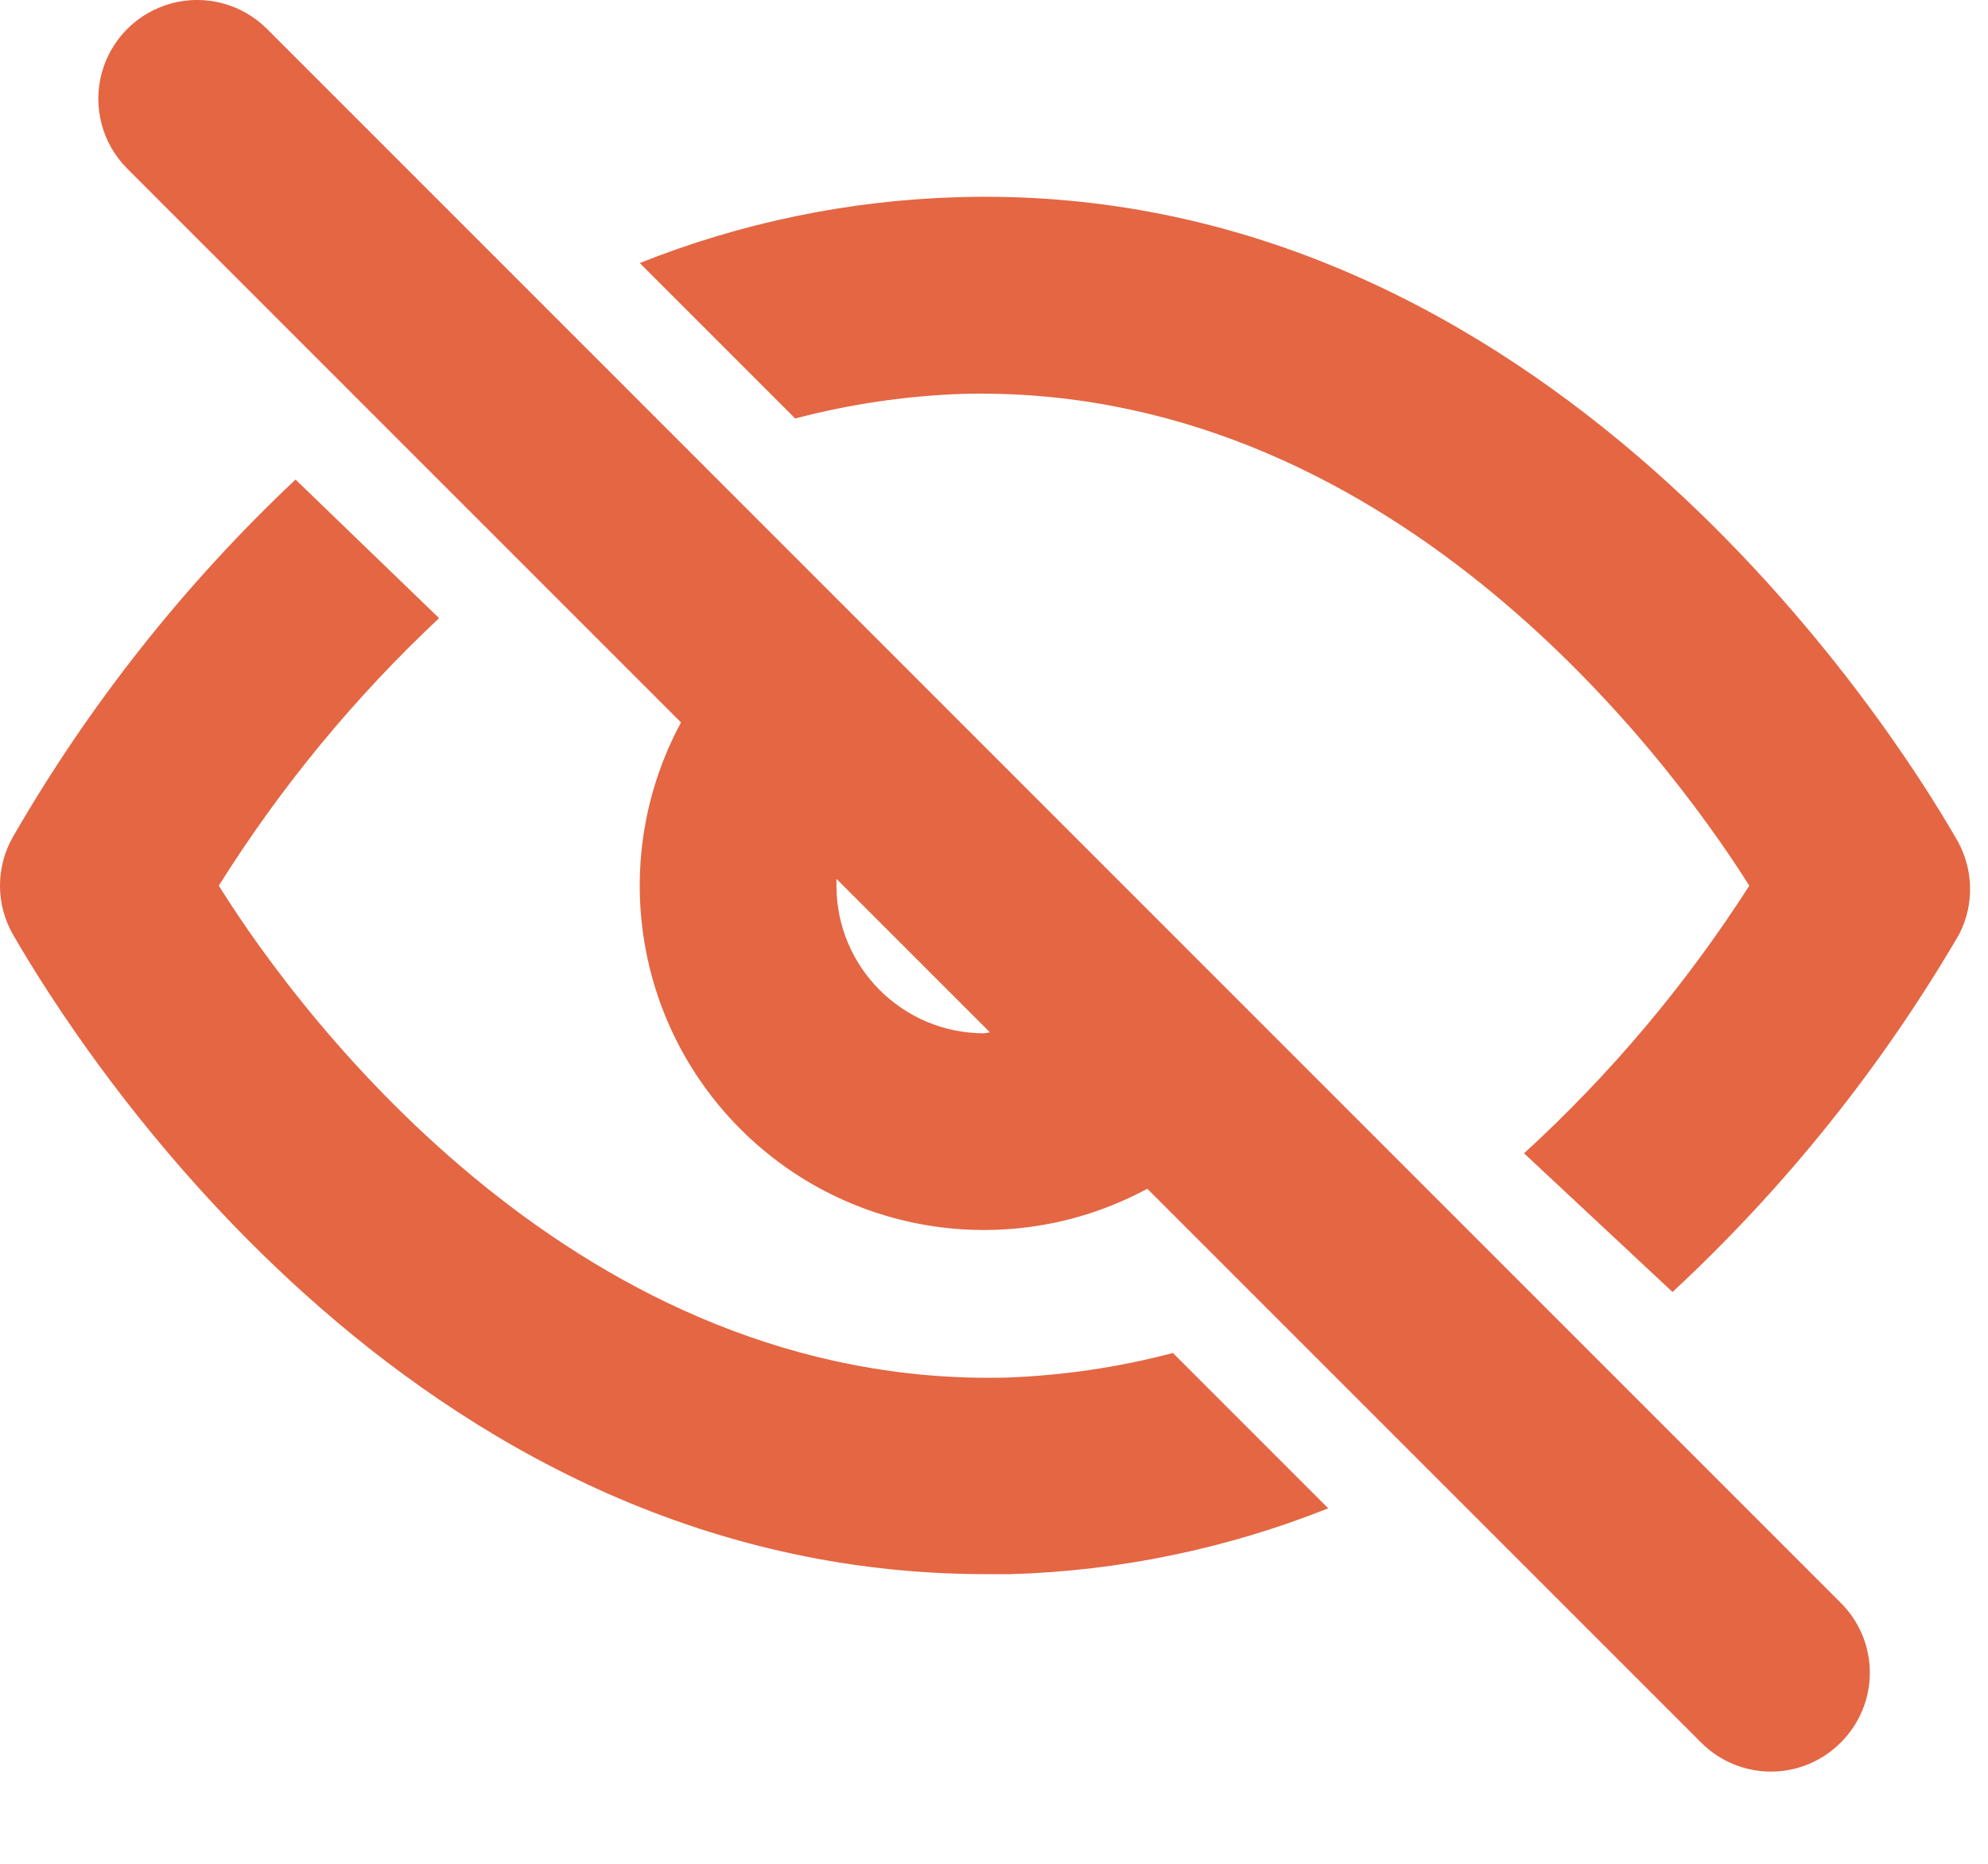
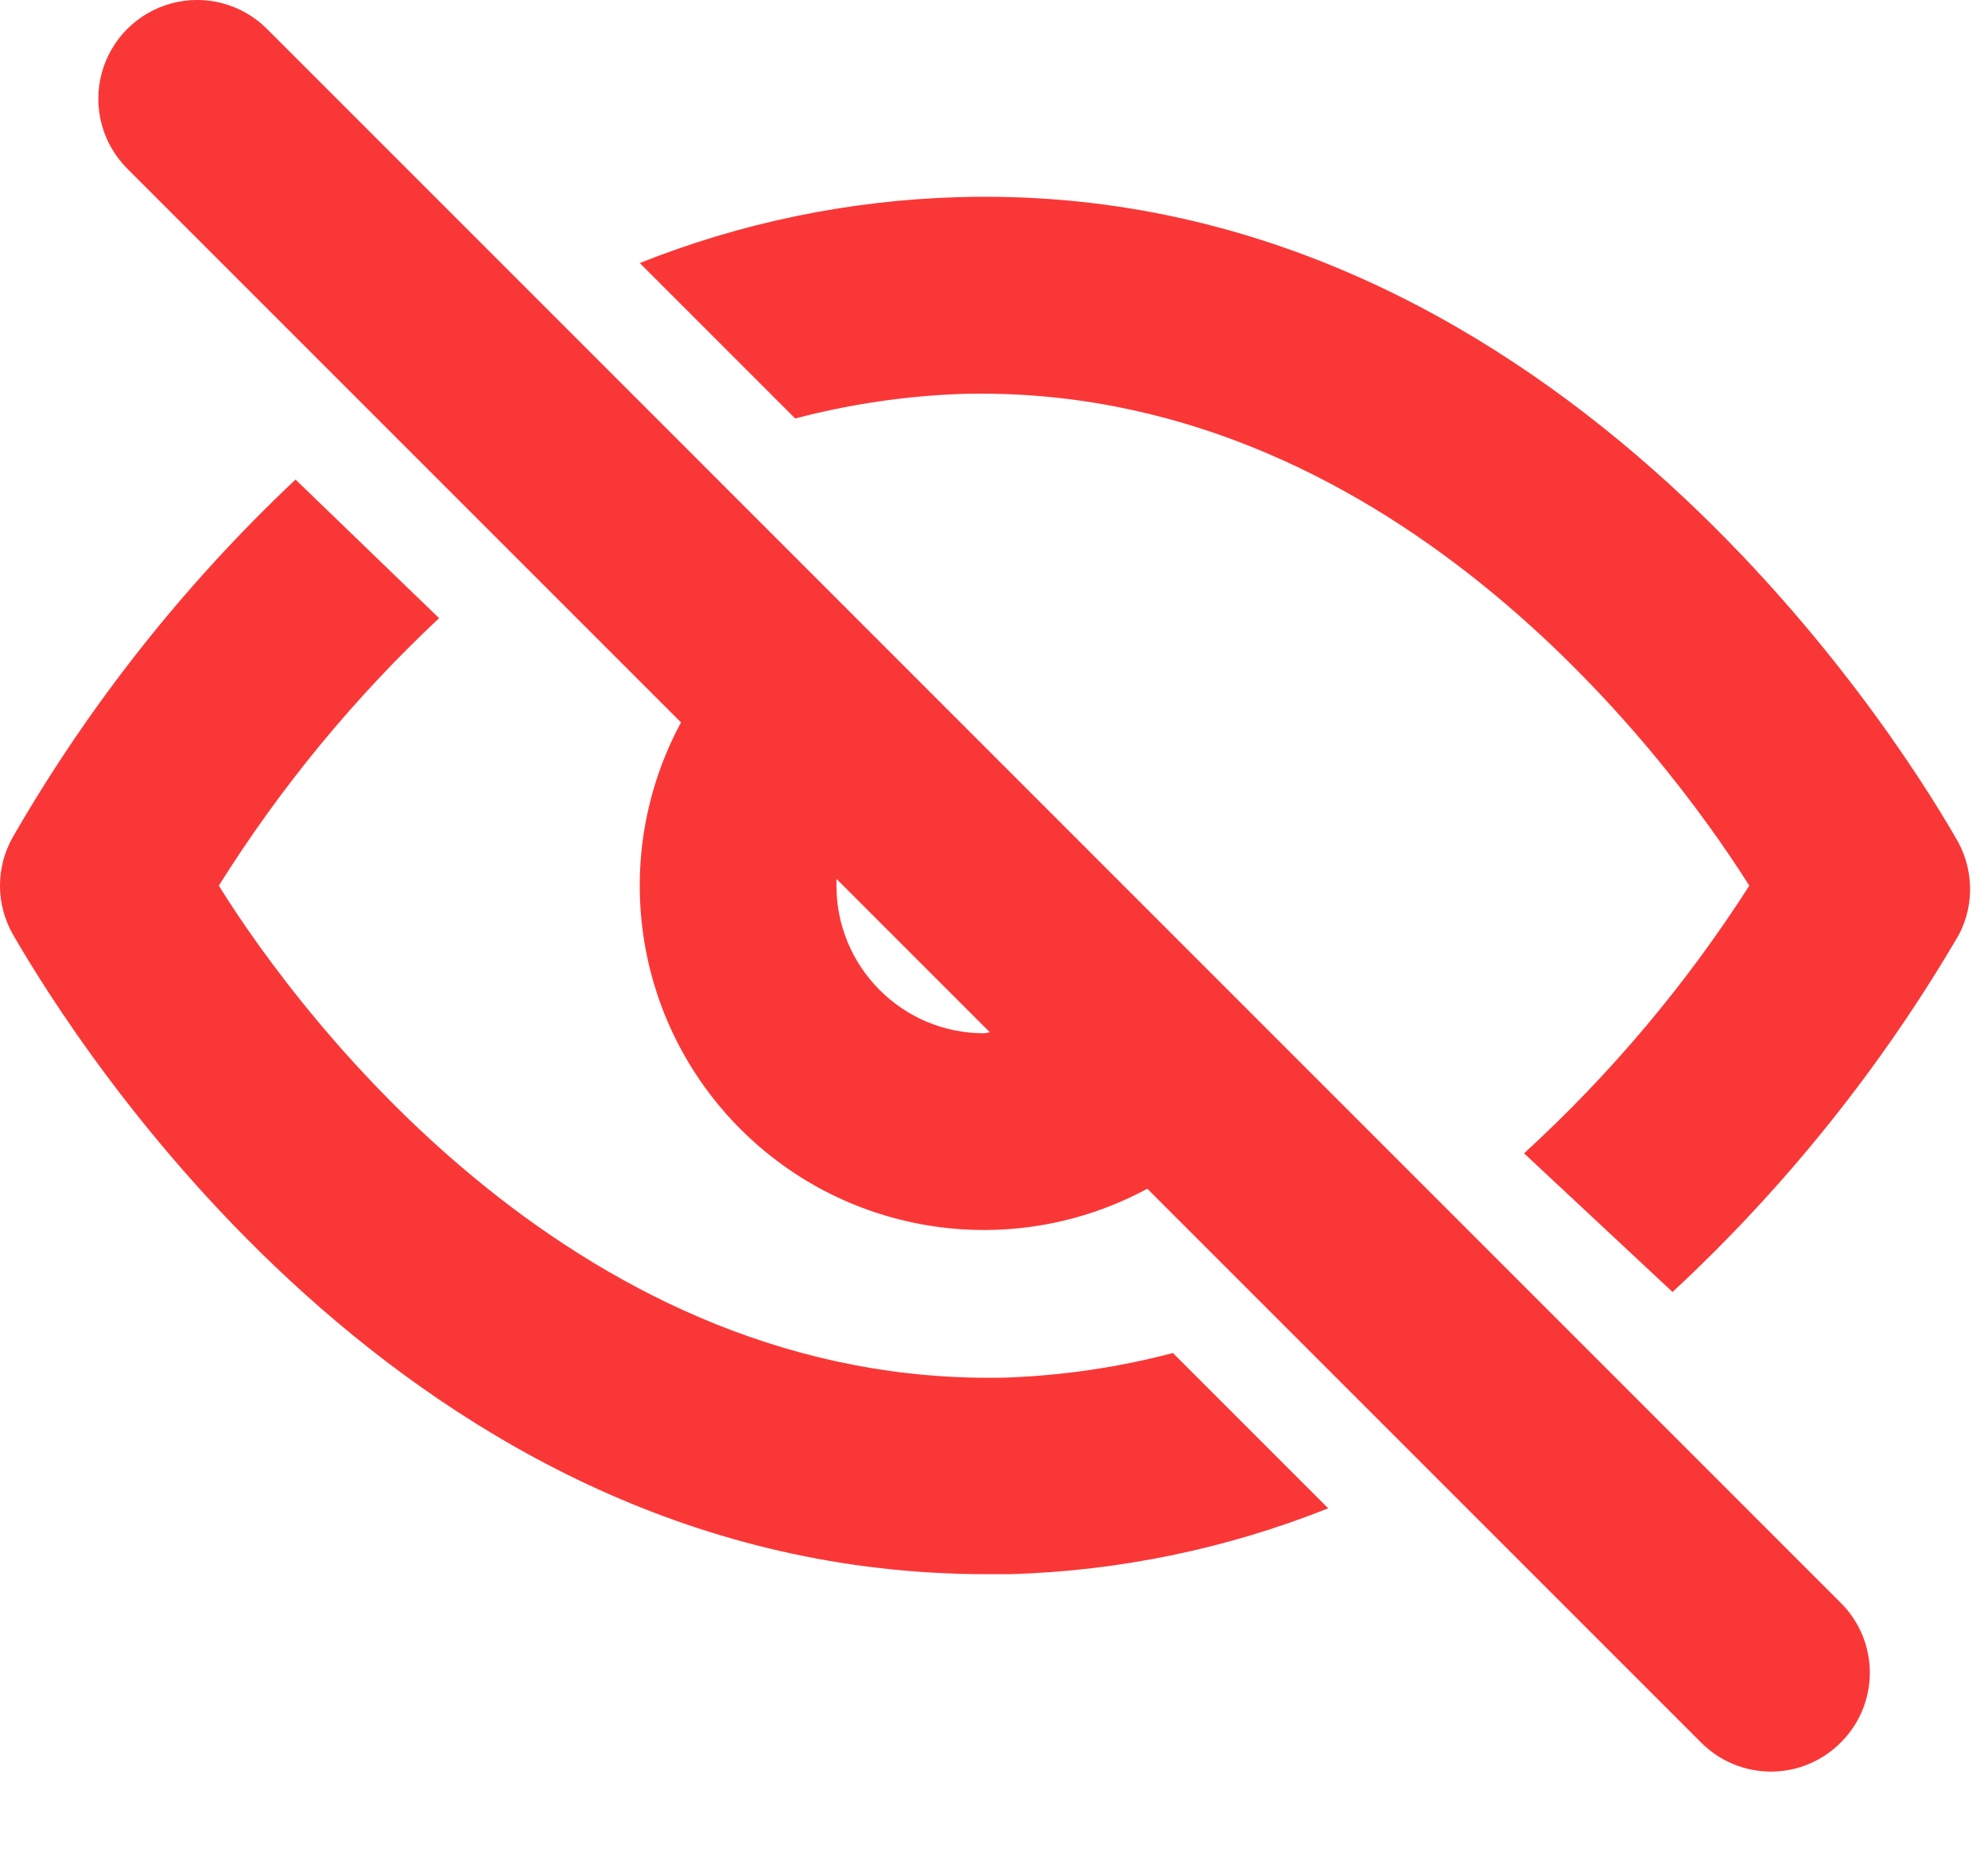
<svg xmlns="http://www.w3.org/2000/svg" width="16" height="15">
-   <path d="M1.38.027a.795.795 0 0 1 .769.206L14.815 12.9a.792.792 0 0 1 0 1.124.792.792 0 0 1-1.124 0L9.234 9.567a2.77 2.77 0 0 1-3.753-3.753L1.024 1.357a.795.795 0 0 1 .357-1.33Zm.998 3.832 1.156 1.116a10.846 10.846 0 0 0-1.773 2.153c.696 1.117 2.929 4.038 6.333 3.959a6.127 6.127 0 0 0 1.346-.198l1.25 1.25a7.505 7.505 0 0 1-2.556.53h-.198c-4.663 0-7.331-4.282-7.83-5.145a.792.792 0 0 1 0-.792A12.58 12.58 0 0 1 2.378 3.86Zm5.328-2.272c4.726-.143 7.52 4.267 8.028 5.145.15.24.163.542.031.792a12.58 12.58 0 0 1-2.304 2.874l-1.195-1.116a10.846 10.846 0 0 0 1.813-2.154c-.705-1.116-2.937-4.045-6.333-3.958a6.127 6.127 0 0 0-1.346.198L5.149 2.117a7.505 7.505 0 0 1 2.557-.53Zm-.974 5.486v.055c0 .656.532 1.188 1.188 1.188l.047-.008-1.235-1.235Z" fill="#E46643" />
+   <path d="M1.38.027a.795.795 0 0 1 .769.206L14.815 12.9a.792.792 0 0 1 0 1.124.792.792 0 0 1-1.124 0L9.234 9.567a2.77 2.77 0 0 1-3.753-3.753L1.024 1.357a.795.795 0 0 1 .357-1.33Zm.998 3.832 1.156 1.116a10.846 10.846 0 0 0-1.773 2.153c.696 1.117 2.929 4.038 6.333 3.959a6.127 6.127 0 0 0 1.346-.198l1.25 1.25a7.505 7.505 0 0 1-2.556.53h-.198c-4.663 0-7.331-4.282-7.83-5.145a.792.792 0 0 1 0-.792A12.58 12.58 0 0 1 2.378 3.86Zm5.328-2.272c4.726-.143 7.52 4.267 8.028 5.145.15.24.163.542.031.792a12.58 12.58 0 0 1-2.304 2.874l-1.195-1.116a10.846 10.846 0 0 0 1.813-2.154c-.705-1.116-2.937-4.045-6.333-3.958a6.127 6.127 0 0 0-1.346.198L5.149 2.117a7.505 7.505 0 0 1 2.557-.53Zm-.974 5.486v.055c0 .656.532 1.188 1.188 1.188l.047-.008-1.235-1.235Z" fill="#FA3737" />
</svg>
